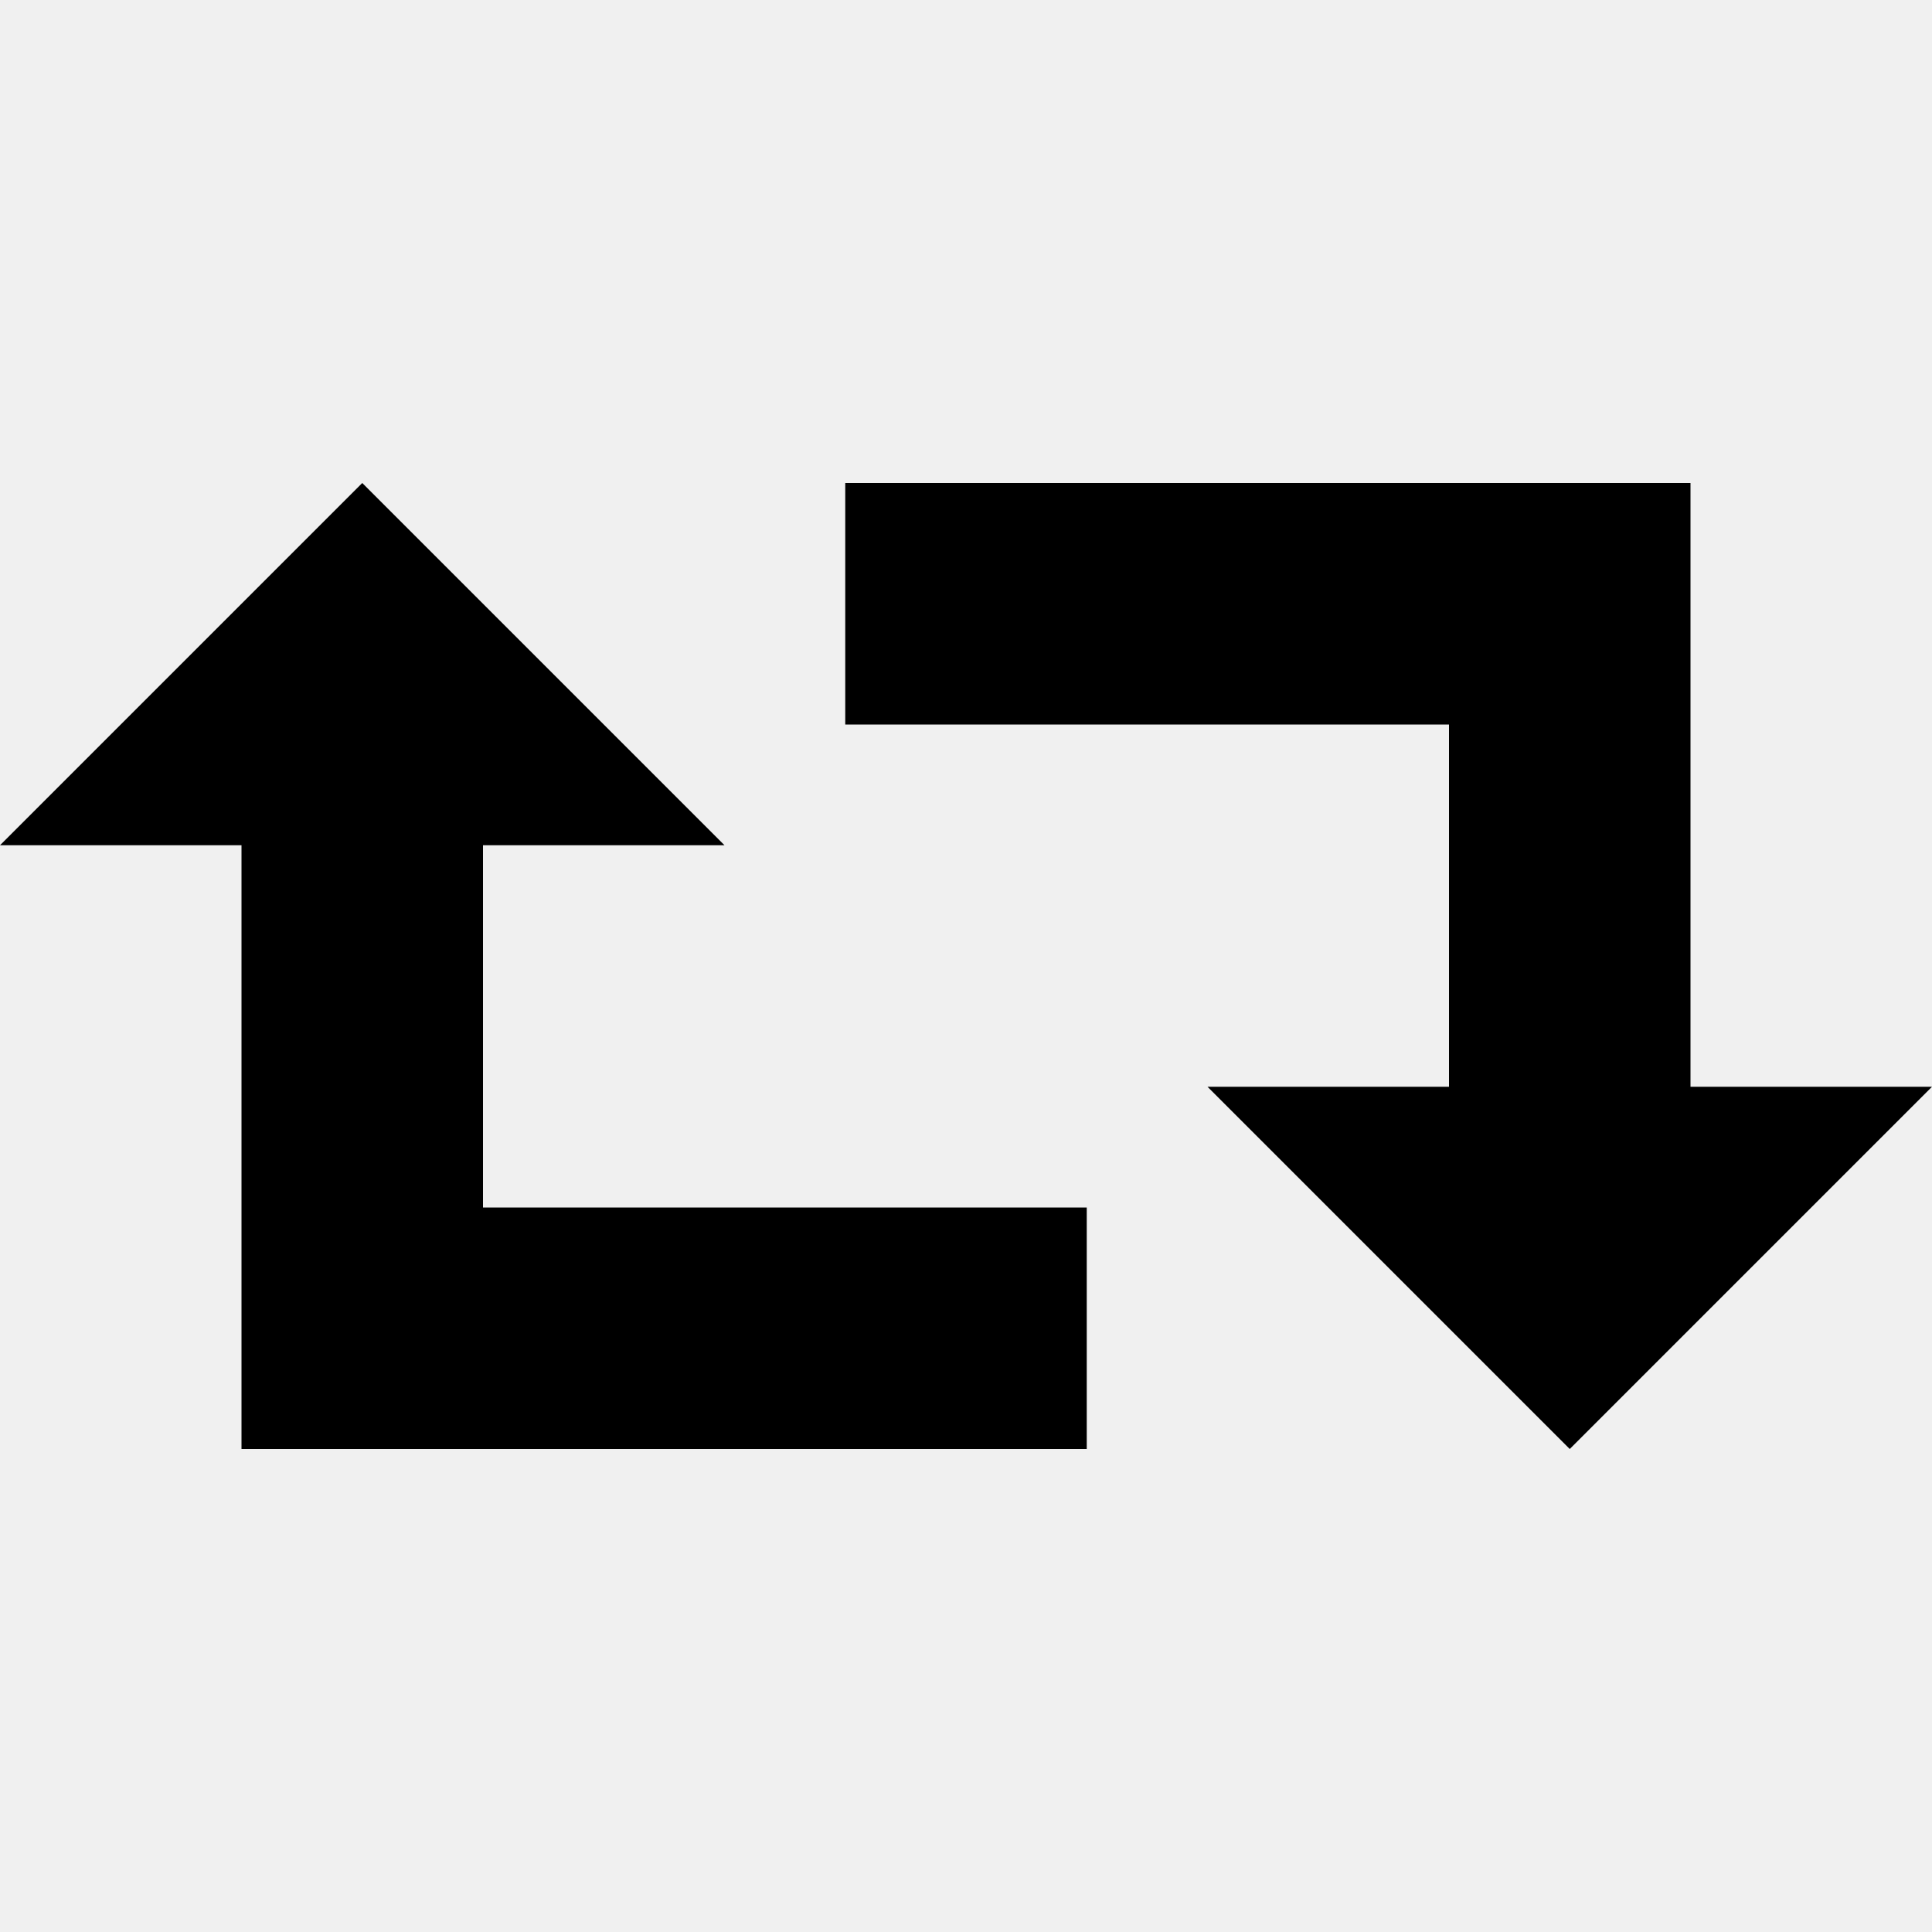
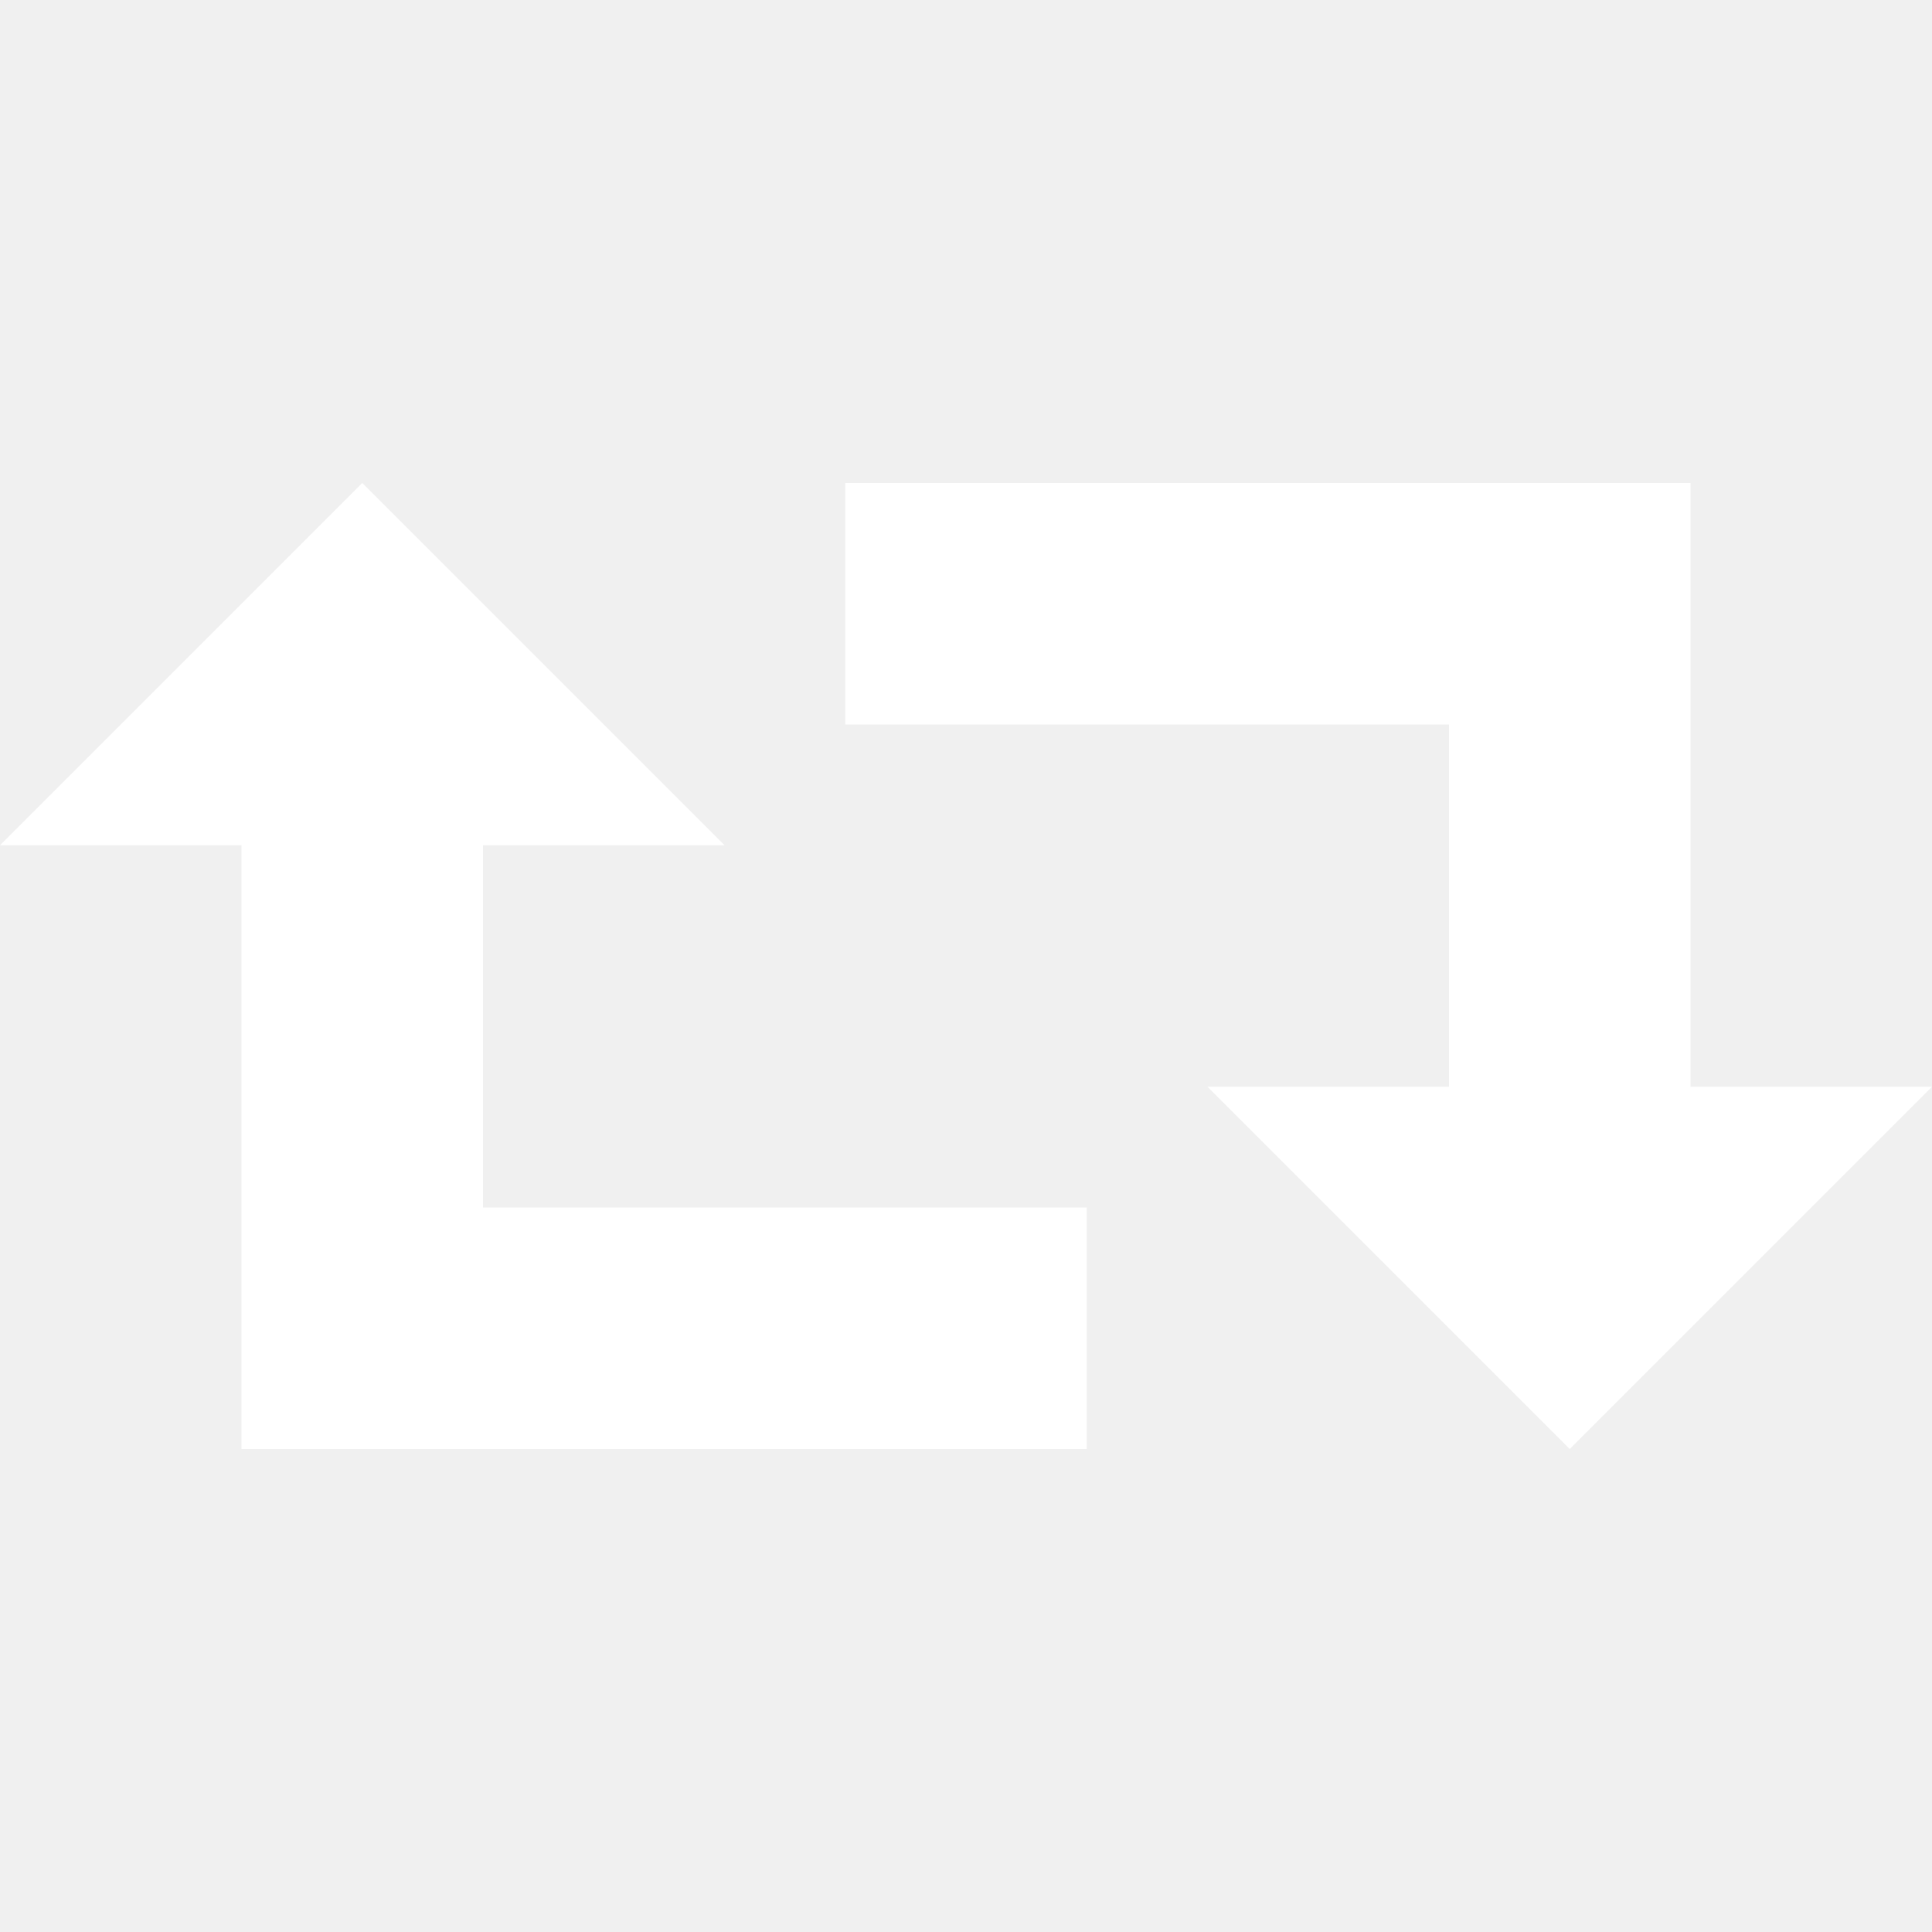
- <svg xmlns="http://www.w3.org/2000/svg" id="repost" viewBox="0 0 32 32" width="32" height="32">
-   <path d="M6 8 L12 14 L8 14 L8 20 L18 20 L18 24 L4 24 L4 14 L0 14 z M14 8 L28 8 L28 18 L32 18 L26 24 L20 18 L24 18 L24 12 L14 12z" />
+ <svg xmlns="http://www.w3.org/2000/svg" id="repost" viewBox="0 0 32 32" fill="white">
+   <path d="     M6 8 L12 14 L8 14 L8 20 L18 20 L18 24 L4 24 L4 14 L0 14 z     M14 8 L28 8 L28 18 L32 18 L26 24 L20 18 L24 18 L24 12 L14 12z   " />
</svg>
